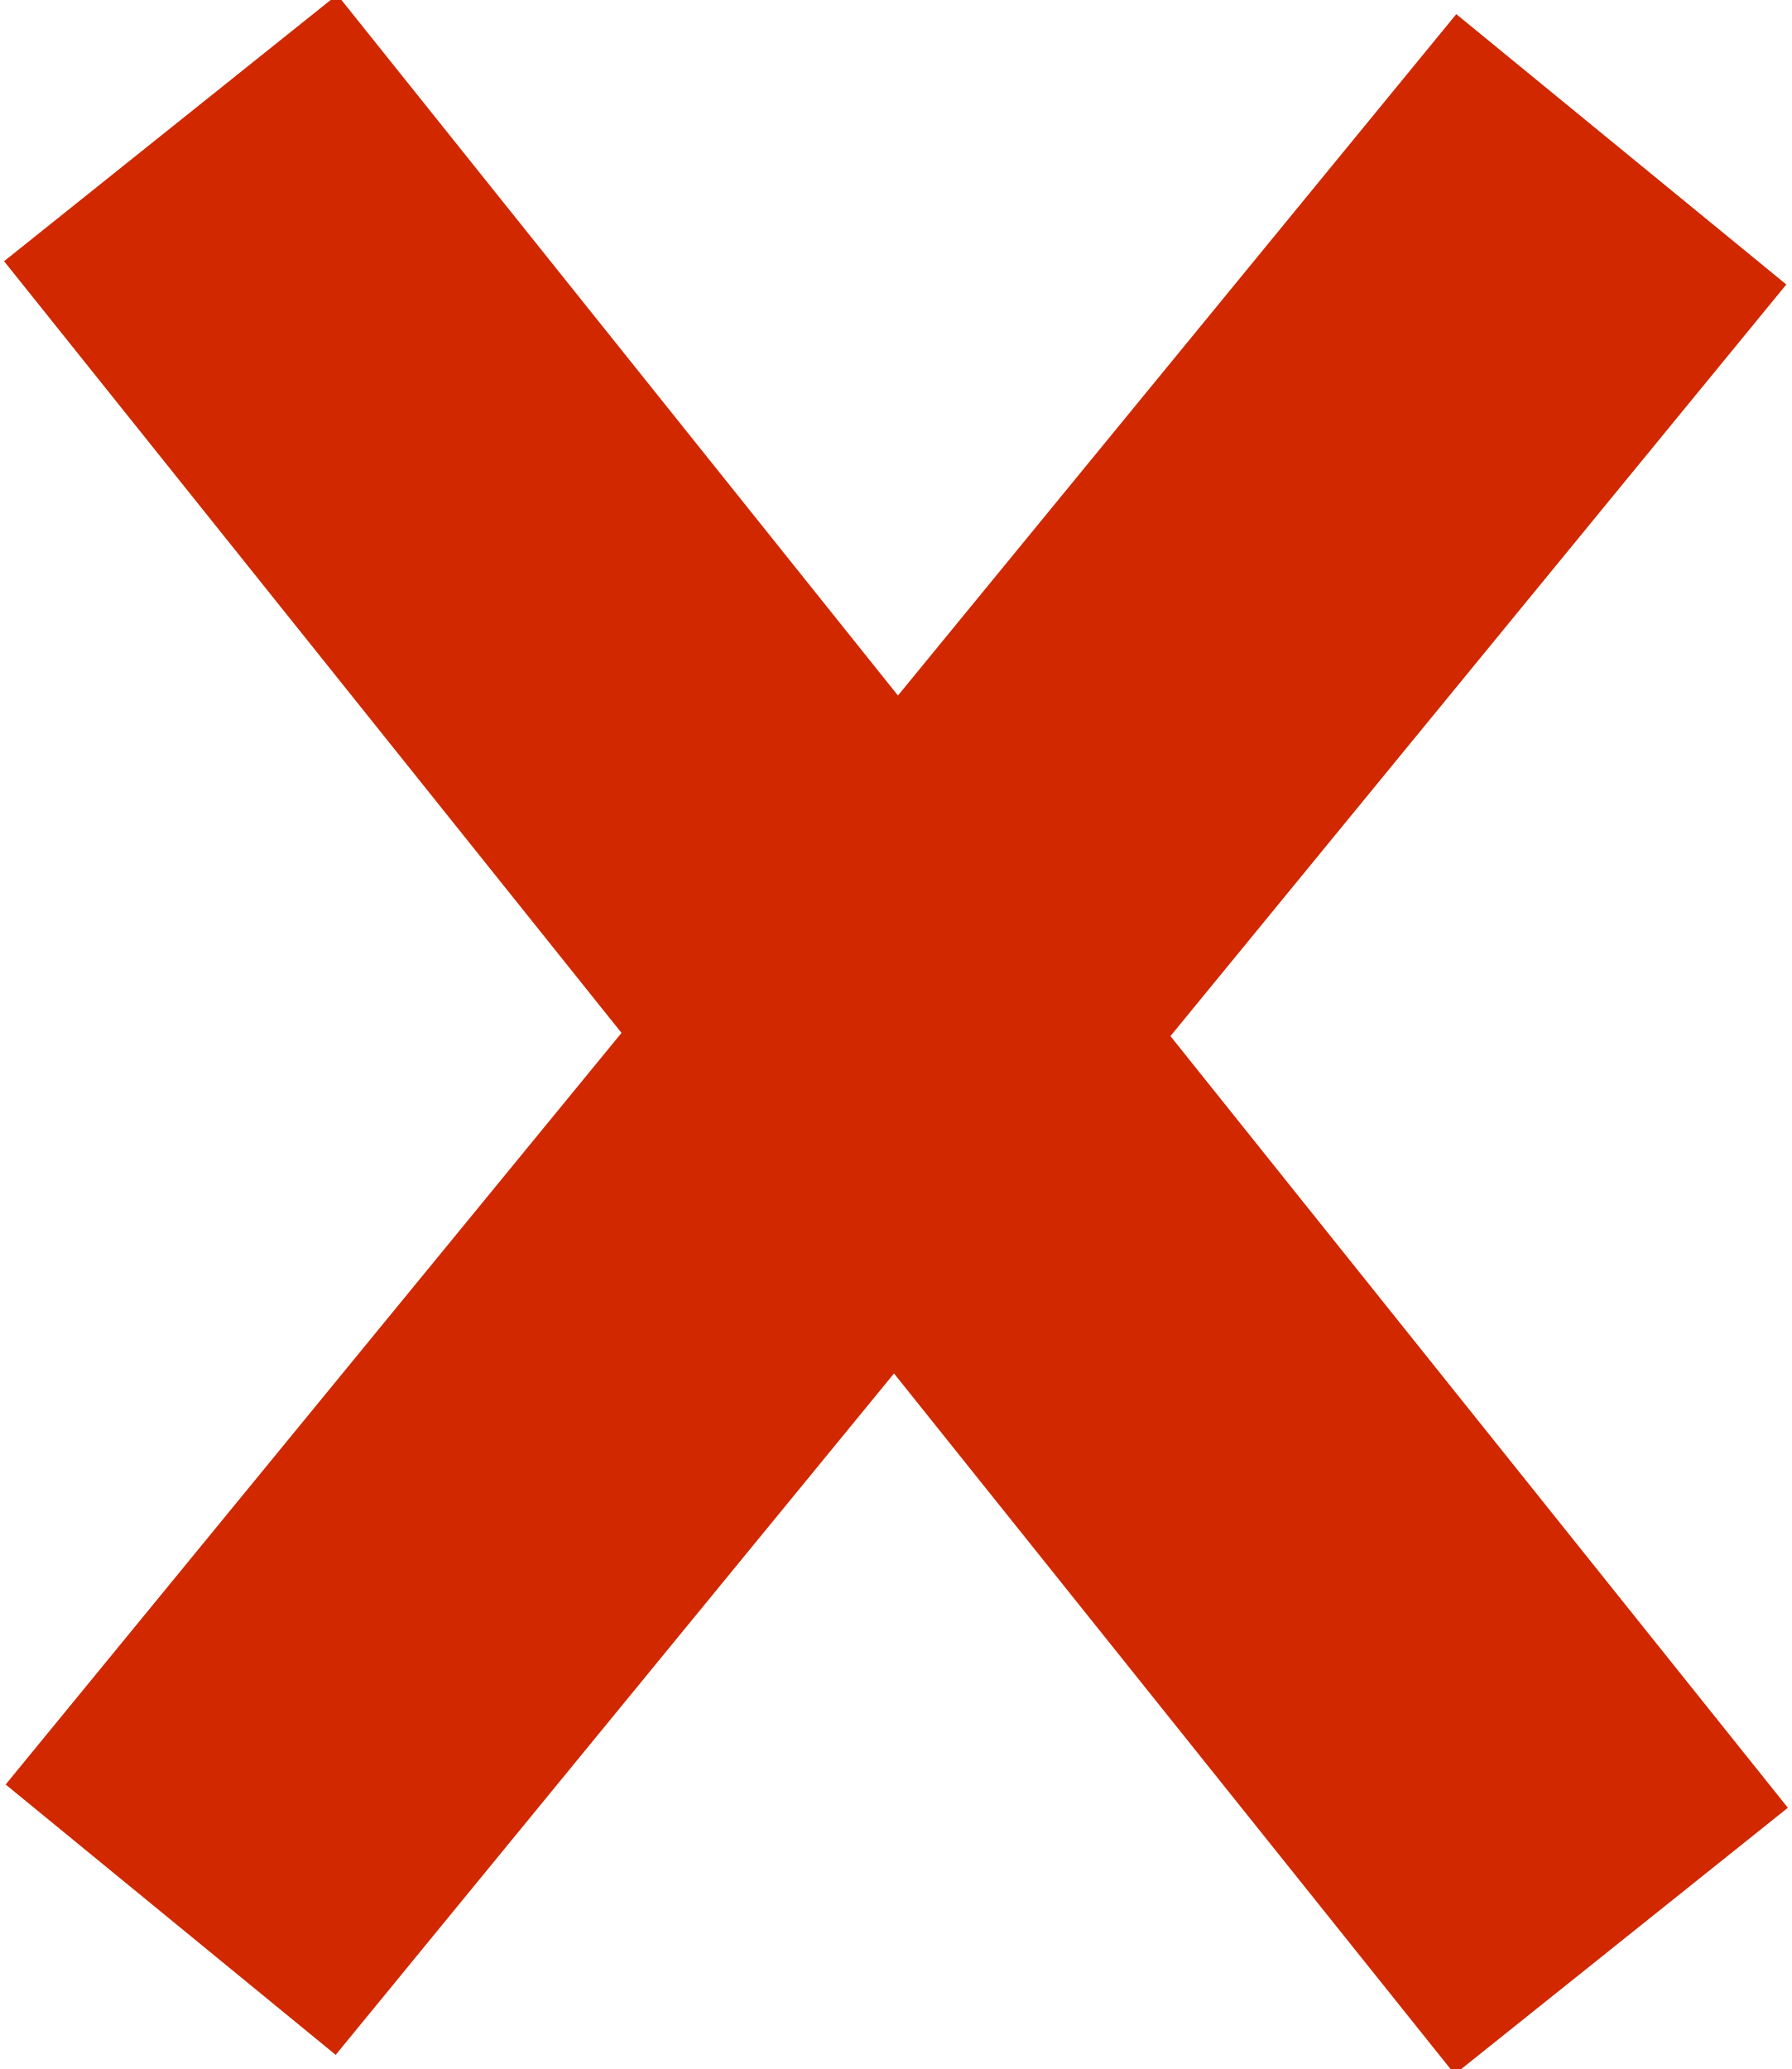
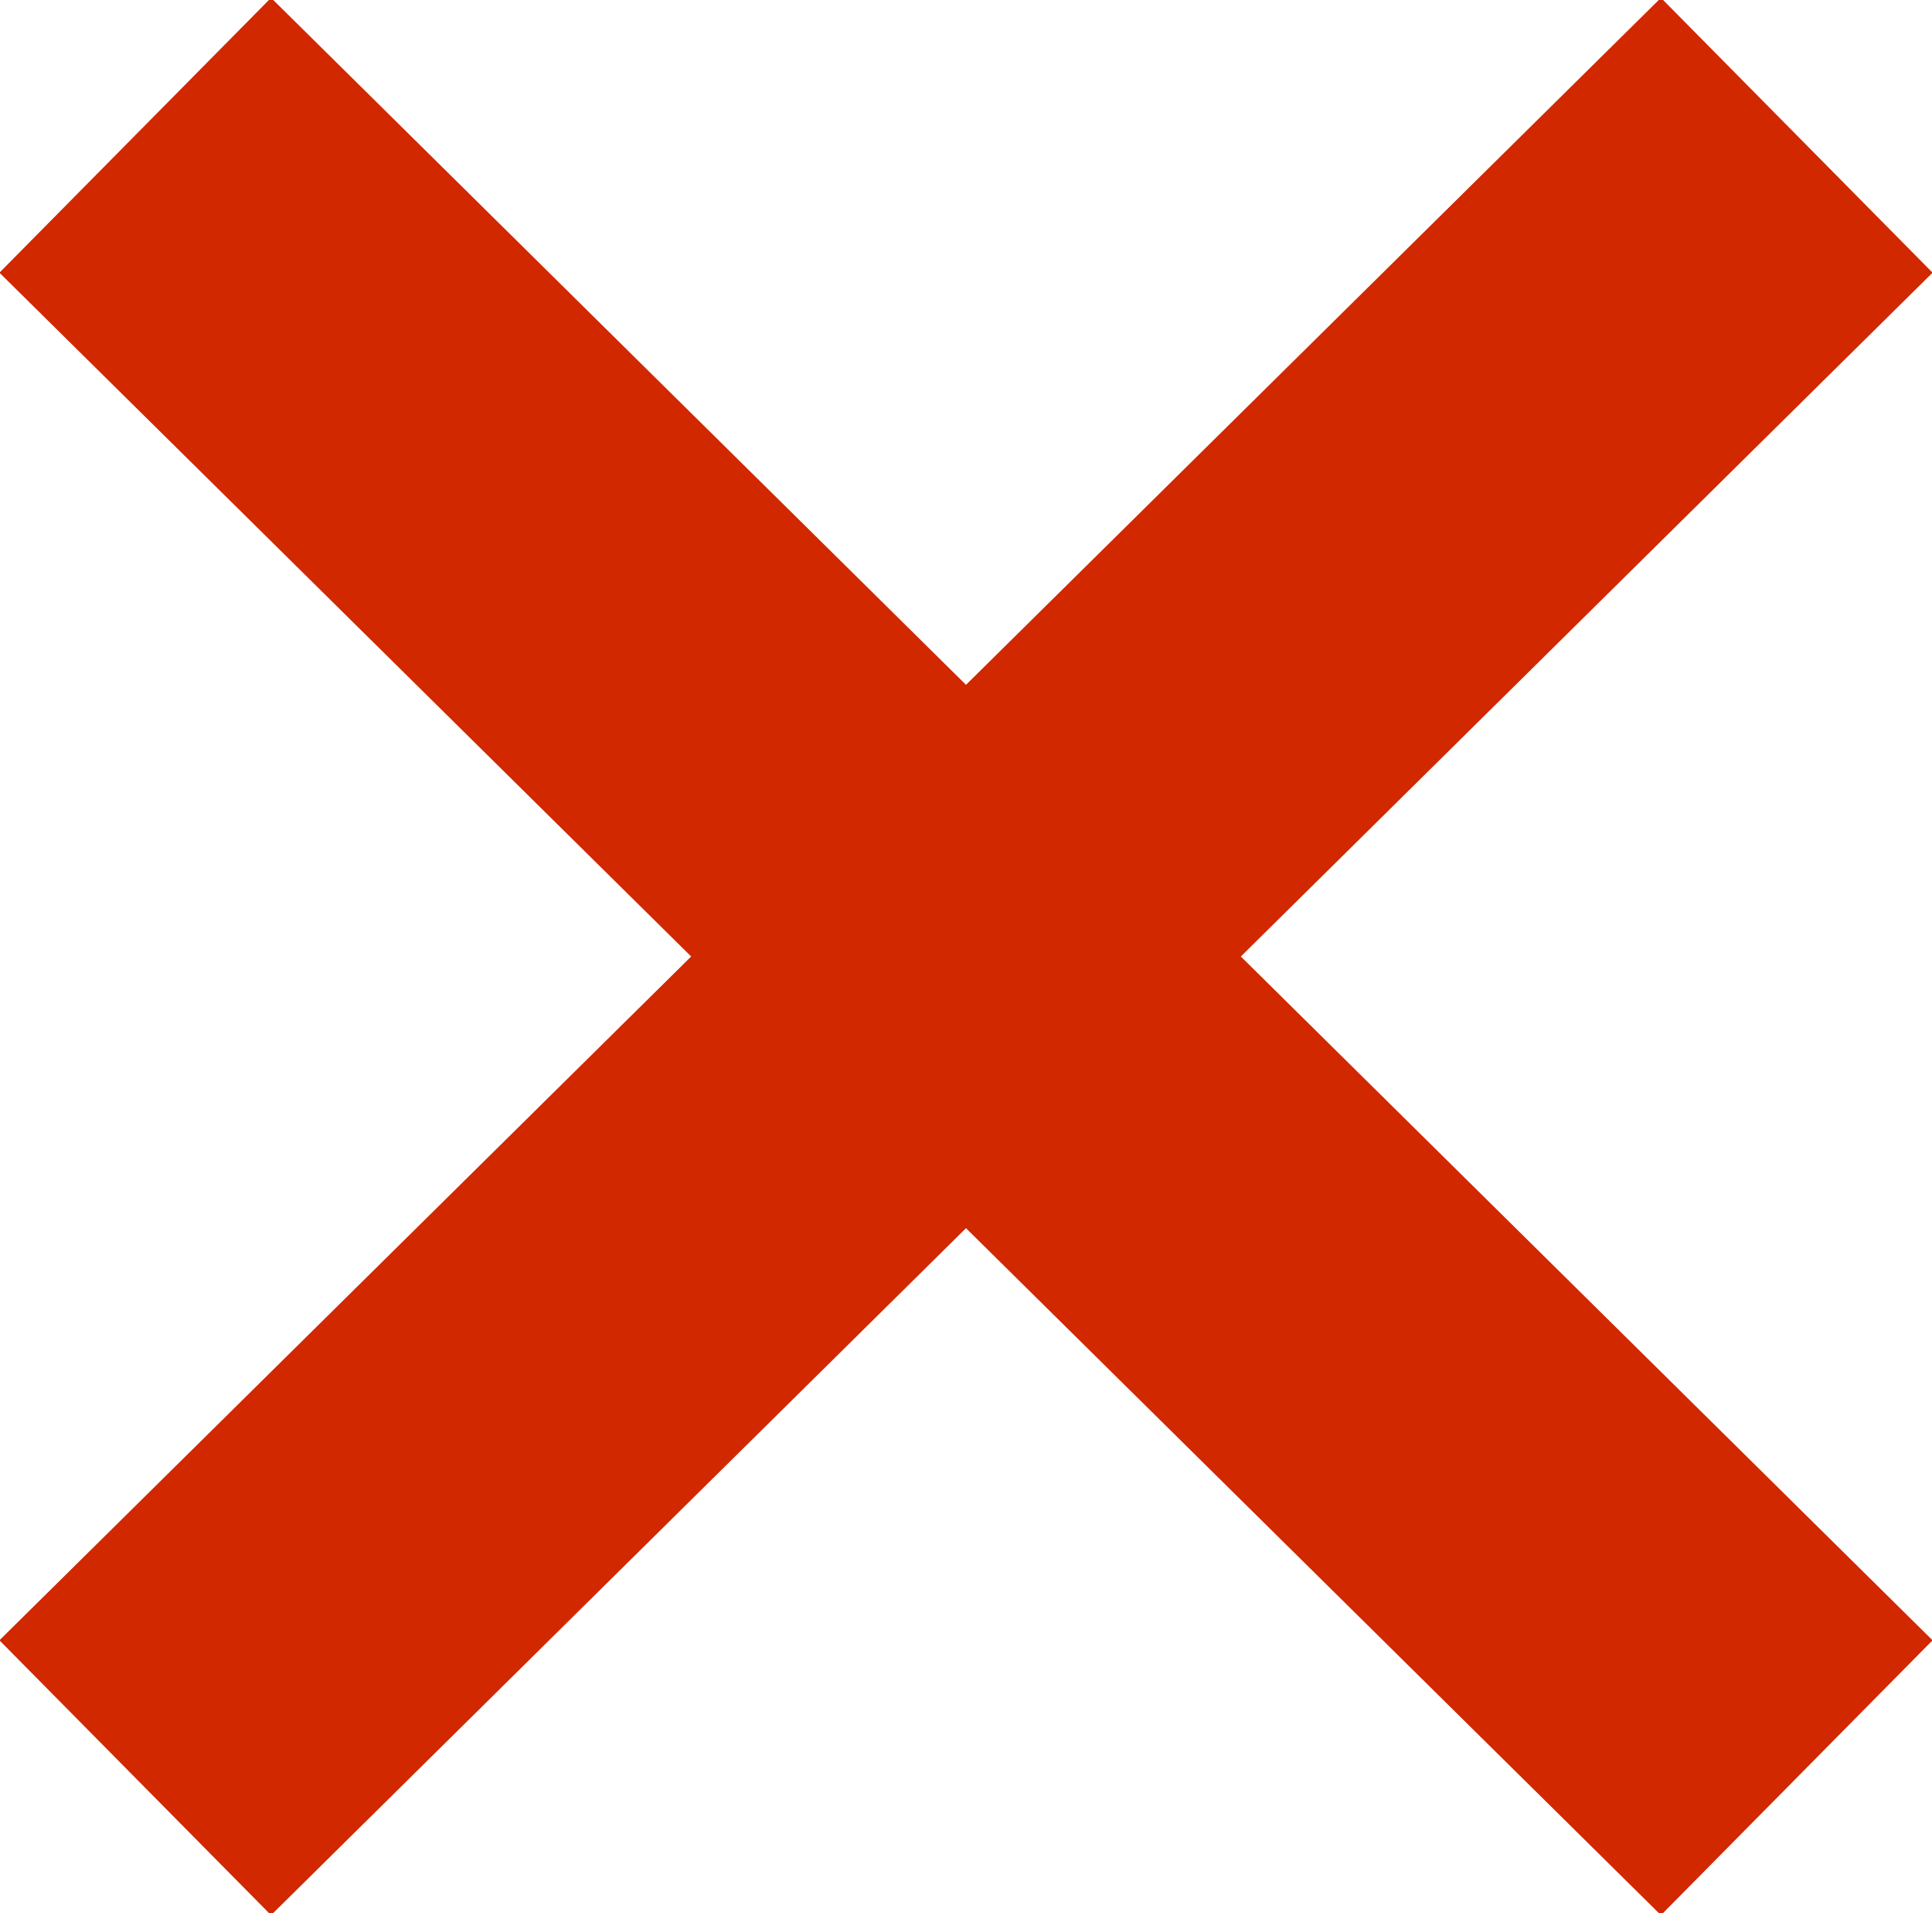
- <svg xmlns="http://www.w3.org/2000/svg" width="8.4" height="9.7" viewBox="0 0 8.4 9.7">
-   <g data-name="Component 6 – 1">
-     <path data-name="Path 1172" d="M.8.6l6.8 8.5" fill="none" stroke="#d12800" stroke-width="2" />
+ <svg xmlns="http://www.w3.org/2000/svg" width="10" height="9.9" viewBox="0 0 10 9.9">
+   <g data-name="Group 1168" fill="none" stroke="#d12800" stroke-width="2">
+     <path data-name="Path 1170" d="M.7.7l8.6 8.5" />
+     <path data-name="Path 1173" d="M.7 9.2L9.3.7" />
  </g>
-   <path data-name="Path 1175" d="M.8 9L7.6.7" fill="none" stroke="#d12800" stroke-width="2" />
</svg>
